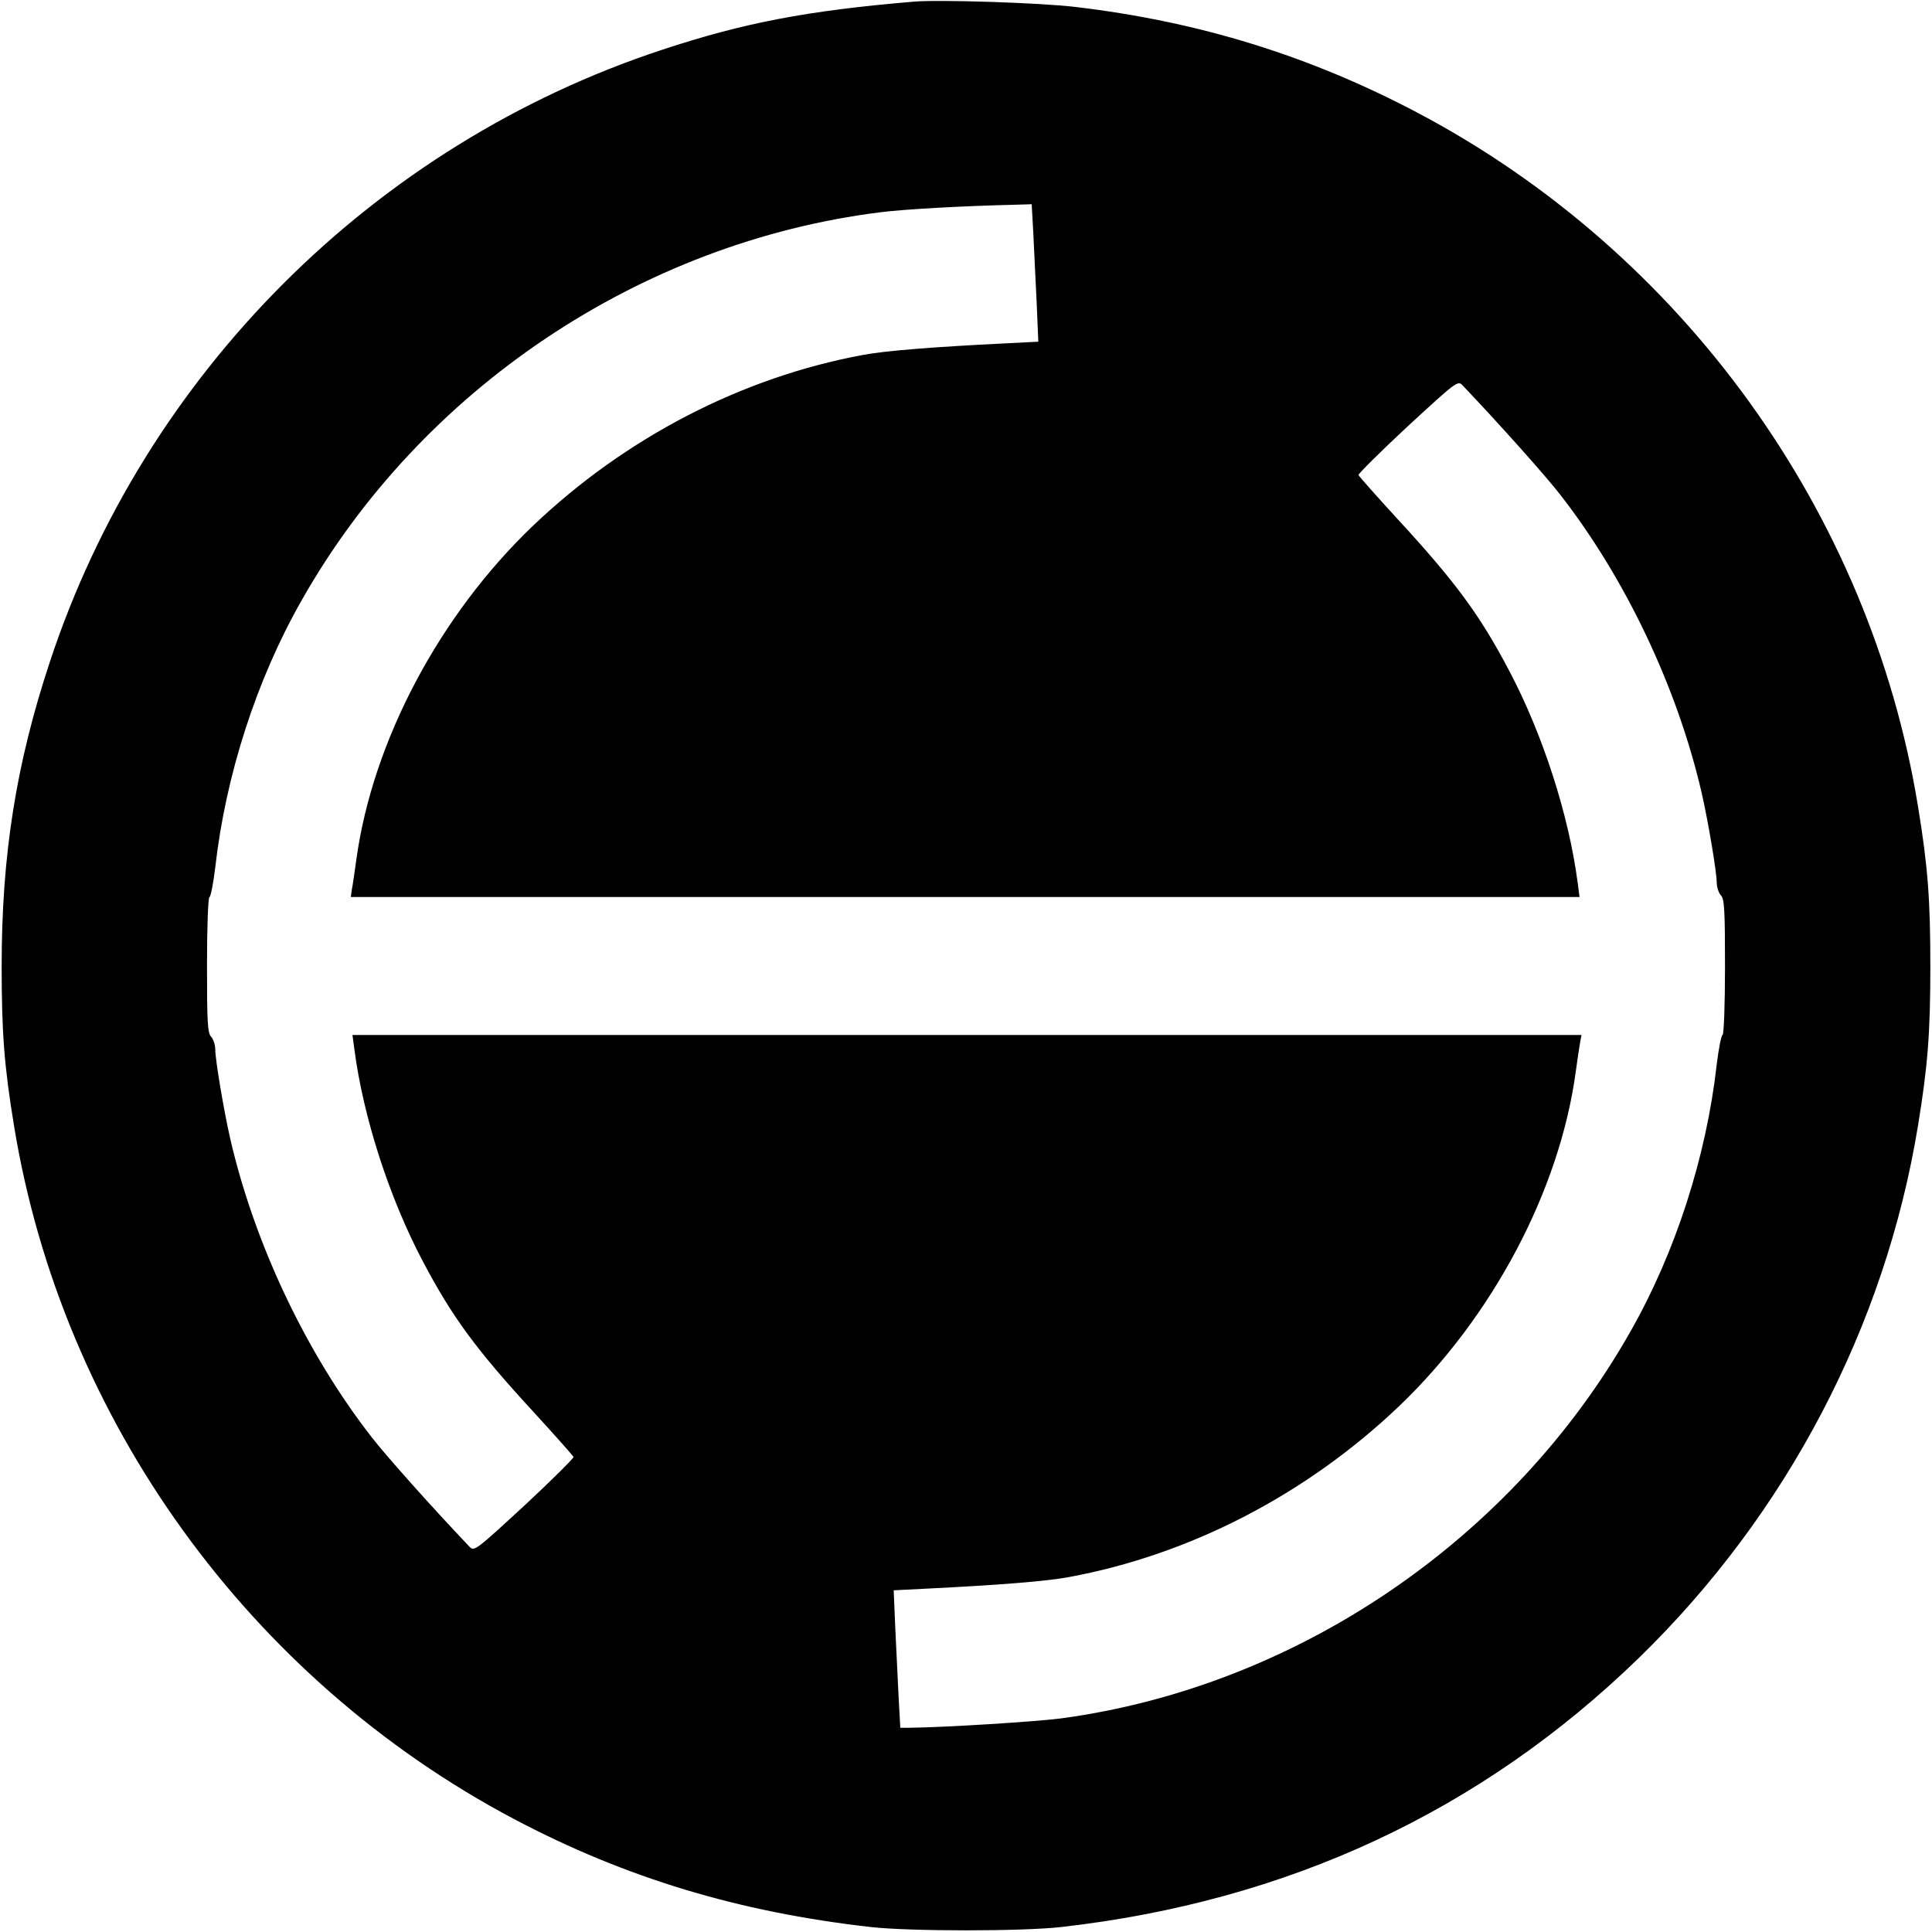
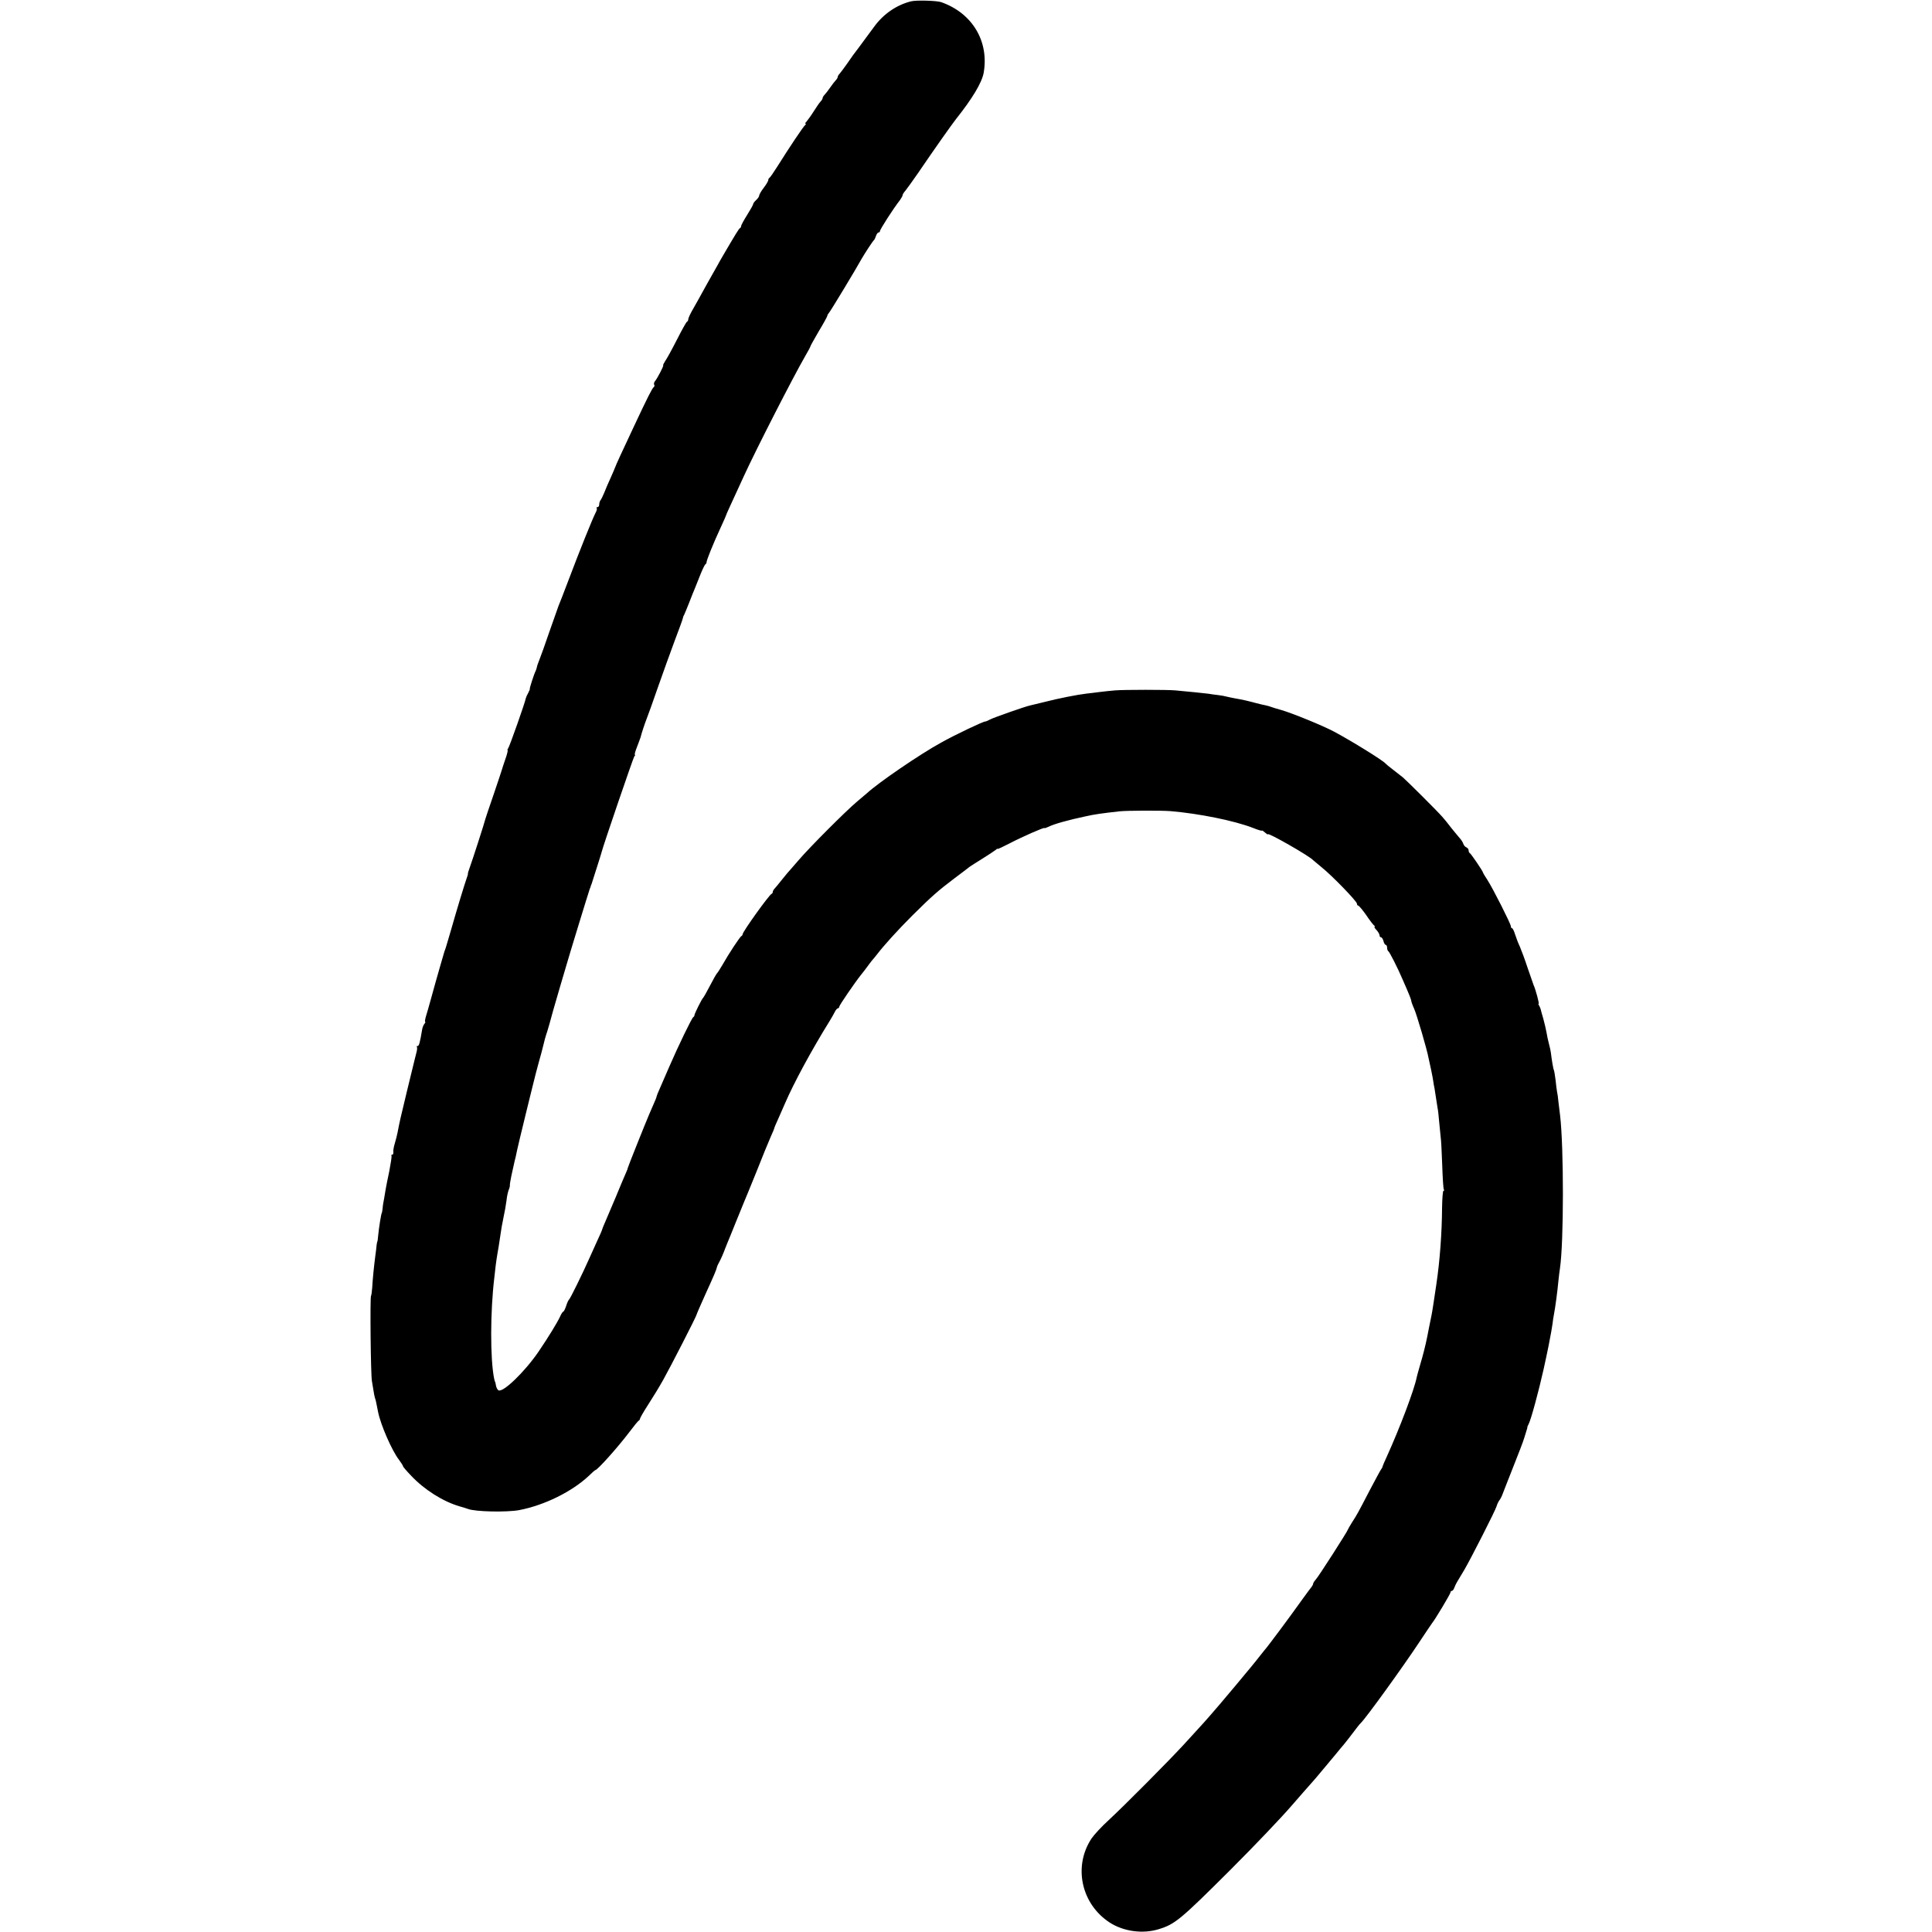
- <svg xmlns="http://www.w3.org/2000/svg" version="1.0" width="700pt" height="700pt" viewBox="0 0 700 700" preserveAspectRatio="xMidYMid meet">
-   <g transform="translate(0,700) scale(0.1,-0.1)" fill="#000000" stroke="none">
-     <path d="M3310 6994 c-389 -33 -616 -77 -910 -174 -1045 -344 -1876 -1175 -2220 -2220 -122 -369 -174 -699 -174 -1100 0 -241 9 -361 45 -580 174 -1064 853 -2004 1812 -2511 403 -213 814 -337 1292 -391 142 -16 548 -16 690 0 820 93 1521 419 2094 976 535 521 891 1200 1010 1926 36 219 45 339 45 580 0 241 -9 361 -45 580 -174 1064 -853 2004 -1812 2511 -392 207 -793 331 -1242 384 -126 15 -493 27 -585 19z m434 -841 c3 -60 8 -172 12 -249 l6 -142 -118 -6 c-264 -13 -438 -27 -517 -42 -439 -81 -860 -299 -1196 -619 -338 -323 -581 -780 -640 -1210 -6 -44 -13 -92 -16 -107 l-4 -28 2226 0 2226 0 -7 53 c-32 244 -126 536 -248 767 -107 203 -194 321 -404 549 -76 83 -140 155 -142 160 -1 4 79 84 178 176 177 163 182 167 199 149 137 -144 300 -327 353 -395 238 -305 426 -702 514 -1084 23 -101 54 -285 54 -322 0 -17 7 -38 15 -47 13 -12 15 -55 15 -260 0 -135 -4 -246 -9 -246 -4 0 -14 -48 -21 -107 -38 -336 -150 -682 -313 -968 -427 -754 -1210 -1286 -2062 -1401 -91 -12 -427 -33 -551 -34 l-32 0 -6 108 c-3 59 -8 171 -12 248 l-6 142 118 6 c264 13 438 27 517 42 439 81 860 299 1196 619 338 323 581 780 640 1210 6 44 13 92 16 108 l5 27 -2227 0 -2226 0 7 -52 c32 -245 126 -537 248 -768 107 -203 194 -321 404 -549 76 -83 140 -155 142 -160 1 -4 -79 -84 -178 -176 -177 -163 -182 -167 -199 -149 -137 144 -300 327 -353 395 -238 305 -426 702 -514 1084 -23 101 -54 285 -54 322 0 17 -7 38 -15 47 -13 12 -15 55 -15 260 0 135 4 246 9 246 4 0 14 48 21 108 38 335 150 681 313 967 433 765 1227 1297 2097 1406 86 11 304 23 481 27 l67 2 6 -107z" />
-   </g>
+ <svg xmlns="http://www.w3.org/2000/svg" version="1" width="1706.667" height="1706.667" viewBox="0 0 1280 1280">
+   <path d="M603.5.9c-9.5 2.4-18.1 8.3-24.2 16.6-9.6 13.1-13.4 18.1-14.1 19-.4.5-2.3 3.2-4.2 6-1.9 2.7-4.1 5.6-4.7 6.3-.7.7-1.3 1.7-1.3 2.2 0 .5-.6 1.5-1.3 2.2-.7.7-2.4 2.9-3.7 4.8-1.3 1.9-3 4.1-3.7 4.8-.7.7-1.3 1.7-1.3 2.2 0 .5-.6 1.5-1.3 2.2-.7.7-2.8 3.7-4.6 6.6-1.9 3-4.1 6-4.8 6.8-.8.8-1.1 1.4-.6 1.4.4 0 .3.4-.2.8-1.1.7-10.7 15.1-18.6 27.7-2.4 3.8-4.7 7.1-5.1 7.3-.4.2-.8.9-.8 1.5 0 .7-1.4 3-3 5.1-1.7 2.2-3 4.5-3 5.1 0 .7-.9 2-2 3s-2 2.2-2 2.7-1.8 3.7-4 7.2-4 6.8-4 7.4c0 .6-.4 1.2-.8 1.4-.6.2-3 4.1-11.7 19-.5.9-2 3.4-3.1 5.5-1.2 2.1-3.2 5.6-4.4 7.8-1.3 2.2-3.6 6.5-5.3 9.5-1.6 3-4.5 8.1-6.3 11.3-1.9 3.2-3.4 6.4-3.4 7.2 0 .7-.4 1.5-.9 1.7-.4.1-3.4 5.5-6.6 11.8-3.2 6.3-6.7 12.7-7.8 14.2-1 1.6-1.6 2.8-1.3 2.8.6 0-3.8 8.6-5.5 10.6-.6.7-.8 1.8-.5 2.3.4.5.2 1.2-.3 1.6-.9.5-4.2 7-13.1 26-7.5 15.9-12.2 26.1-12.4 27-.2.5-1.5 3.7-3 7s-3.5 7.8-4.3 10c-.9 2.2-2 4.4-2.5 5-.4.5-.8 1.7-.8 2.7 0 1-.5 1.8-1.2 1.8-.6 0-.8.3-.5.6.4.4 0 1.9-.8 3.3-1.8 3.4-10.8 25.7-17.9 44.6-3.1 8.2-6.1 15.9-6.6 17-.4 1.1-3.1 8.7-6 17-2.8 8.2-5.8 16.6-6.6 18.5-.8 2-1.6 4.2-1.7 5-.2.8-.5 1.9-.8 2.5-.9 1.5-4.3 12-3.9 12 .2 0-.3 1.1-1 2.5-.8 1.4-1.5 3-1.6 3.5-.4 2.6-10.8 32.1-11.7 33.2-.5.7-.7 1.3-.4 1.3.3 0-.3 2.6-1.4 5.7-1.1 3.2-2.2 6.5-2.4 7.3-.2.8-2.7 8.2-5.5 16.5-2.8 8.2-5.3 15.4-5.4 16-.5 2.3-8.9 28.3-10.3 32-.8 2.2-1.4 4.1-1.3 4.3.1.2-.2 1.5-.8 3-1.4 3.9-6.6 21-10.2 33.7-1.8 6-3.4 11.7-3.7 12.5-.3.8-.7 1.9-.9 2.5-.1.5-1.4 5-2.9 10-3.2 11.1-2.9 10.2-5.9 21-1.4 4.9-2.9 10.5-3.5 12.2-.5 1.8-.7 3.3-.4 3.3.3 0 .1.6-.5 1.3-.6.7-1.3 2.4-1.5 3.7-1.5 9-2.1 11-3 11-.6 0-.8.3-.5.6.3.3.2 2.1-.4 4.1-.5 1.9-1.1 4.3-1.3 5.2-.2.9-2.4 9.9-4.9 20.1-4.3 17.7-5 20.9-6.2 27.3-.3 1.6-1.1 4.8-1.8 7.1s-1.2 5-1 5.9c.1.9-.2 1.7-.7 1.7-.6 0-.8.3-.5.8.2.4-.5 5-1.5 10.2-1.1 5.2-2.2 10.6-2.4 12-.2 1.4-.7 4.1-1 6-.4 1.9-.9 4.8-1 6.5-.2 1.6-.4 3-.5 3-.4 0-2 10.1-2.5 15.5-.1 1.9-.4 3.5-.5 3.5-.1 0-.3 1.1-.5 2.5-.1 1.4-.5 4.7-.9 7.5-.9 6.9-1.7 15.1-2 20.6-.2 2.5-.5 5-.8 5.5-.7 1.2-.2 51.9.6 56.4.3 1.9.8 4.9 1.1 6.6.2 1.7.7 3.7.9 4.5.3.8.8 2.5 1 3.9.3 1.4.8 3.8 1.1 5.5 1.7 8.5 9.1 25.5 13.8 31.6 1.5 2 2.7 3.9 2.7 4.3 0 .4 2.4 3.2 5.3 6.2 8.7 9.3 21.2 17.2 32.2 20.4 2.2.6 4.7 1.4 5.5 1.7 4.8 1.9 25.7 2.3 33.9.8 16.8-3.2 35.2-12.3 46.4-22.9 2-2 3.9-3.6 4.1-3.6 1.4 0 14.9-15.1 22.4-25 3.1-4.1 6-7.7 6.4-7.8.4-.2.8-.8.8-1.2 0-.5 2.4-4.7 5.3-9.2 3-4.6 7.6-12.1 10.2-16.8 4.5-8 21.9-41.9 22-43 0-.3 2.6-6.3 5.8-13.4 5.9-12.9 7.3-16.3 7.7-18.1.1-.6.8-2.1 1.6-3.5 1.1-2 3-6.4 3.9-9 .1-.3.7-1.6 1.2-3 .6-1.4 3.2-7.7 5.7-14 2.6-6.3 5-12.4 5.5-13.5.5-1.1 4.2-10.1 8.2-20 3.9-9.9 8.2-20.4 9.5-23.3 1.3-2.9 2.4-5.5 2.4-5.8 0-.3 1.1-2.9 2.4-5.7 1.3-2.9 3.4-7.7 4.7-10.7 5.8-13.5 17.6-35.3 29.7-54.8 1.2-2 2.8-4.7 3.4-6 .6-1.2 1.5-2.2 2-2.2.4 0 .8-.4.8-1 0-.9 10.2-15.8 14.4-21.1 1.2-1.4 3-3.8 4.1-5.3 1.1-1.6 2.5-3.3 3-4 .6-.6 2.1-2.5 3.4-4.1 4.8-6.3 14-16.4 23.6-26 12.8-12.7 17-16.4 28-24.7 5-3.8 9.5-7.1 10-7.6.6-.4 4.4-2.9 8.5-5.4 4.1-2.6 8.1-5.2 8.8-5.8.6-.6 1.2-.9 1.2-.6 0 .3 3.5-1.4 7.8-3.6 8.2-4.3 23.2-10.9 23.2-10.2 0 .3 1.2-.2 2.8-.9 3.3-1.7 12.8-4.4 24.2-6.8 6.1-1.4 11.2-2.1 23-3.4 4.8-.5 27.4-.6 33.5-.1 19.1 1.6 42.5 6.4 54.6 11.1 3.2 1.3 5.9 2.1 5.9 1.8 0-.3.9.2 2 1.2s2 1.6 2 1.2c0-1.3 27.7 14.5 30 17.2.3.3 2.8 2.4 5.5 4.6 6.8 5.4 23.5 22.6 23.5 24.2 0 .7.4 1.3.9 1.3.4 0 2.8 2.8 5.2 6.2 2.3 3.5 4.8 6.6 5.3 7 .6.4.7.8.3.8-.4 0 .1 1 1.3 2.2 1.1 1.2 2 2.8 2 3.5 0 .7.4 1.3 1 1.3.5 0 1.2 1.1 1.6 2.5.3 1.4 1 2.5 1.5 2.5s.9.9.9 1.9c0 1.1.4 2.1.8 2.3.7.3 6.1 10.8 9.5 18.8 4.4 10 5.7 13.3 5.7 14.1 0 .5.8 2.8 1.9 5.2 1.7 3.8 8.6 27.2 9.6 32.9.3 1.3 1 4.8 1.7 7.8.6 3 1.3 6.4 1.4 7.5.1 1.1.5 3.1.8 4.5.2 1.4.7 4.3 1 6.5.3 2.2.8 5.1 1 6.4.3 1.3.8 5.6 1.1 9.5.4 3.9.8 8.4 1 10.1.3 1.6.7 9.9 1 18.3.3 8.5.7 15.8 1.1 16.3.3.5.2.9-.3.9-.4 0-.8 5.1-.9 11.3-.1 16.2-1.4 34.7-3.8 50.7-1.3 8.9-2.8 18.8-3.2 20.5-1 4.9-2.5 12.2-2.8 14-1.1 5.6-2.9 12.7-4.8 19-1.1 3.8-2.1 7.4-2.2 8-1.6 8.2-11.1 33.3-19.7 52.3-1.6 3.4-2.9 6.5-3 7 0 .4-.4 1.1-.9 1.7-.4.5-3.8 6.8-7.6 14-8.2 15.8-8.3 15.9-11.7 21.2-1.5 2.4-2.7 4.5-2.7 4.7 0 .8-19.4 31.1-21.2 33-1 1.1-1.8 2.4-1.8 2.8 0 .5-.5 1.4-1 2.1-.6.7-3.2 4.2-5.8 7.8-8.1 11.4-23.7 32.4-25.7 34.5-.5.6-2.1 2.6-3.5 4.4-2.8 3.8-27.6 33.4-33 39.4-1.9 2.2-4.6 5.2-6 6.7-1.4 1.5-6.1 6.7-10.5 11.5-10 10.9-39.3 40.4-50.1 50.4-4.5 4.1-9.5 9.5-11.2 12-12.3 18.5-6.9 43.5 12.1 55.8 9.2 5.9 22 7.6 32.5 4.3 10.7-3.3 14.3-6.3 47.2-39.1 17-17 34.1-35 41-43 3-3.5 12.3-14.1 13.5-15.4 1.1-1.1 10.2-12.1 15.9-18.9 1.7-2.1 3.9-4.8 5-6 1-1.2 3.7-4.7 6-7.7 2.2-3 4.6-6 5.2-6.5 3.3-3.1 28-37.3 38.7-53.5 4.2-6.3 8-12 8.4-12.5 2.1-2.5 12.3-19.6 12.3-20.5 0-.6.4-1 .9-1s1.1-.8 1.5-1.8c.3-.9 1.3-3.1 2.3-4.7 1-1.7 3-5.1 4.6-7.7 4.2-7.2 20.4-39 21.2-41.8.4-1.4 1.2-3.1 1.8-3.9.6-.7 1.7-2.7 2.3-4.5.6-1.7 3.9-9.9 7.1-18.1 3.3-8.3 6.6-16.8 7.2-19 .7-2.2 1.5-4.7 1.7-5.5.3-.8.4-1.5.3-1.5-.1 0 .3-.9.9-2.1 1.5-2.8 6.6-21.6 9.8-35.9 1.7-7.9 2-9 3.4-16 1.6-8.4 2.1-10.9 2.6-14.5.2-1.9.6-4.6.9-6 .9-4.6 2.4-15.8 3-22.5.3-2.8.7-6.4 1-8.1 2.6-17.3 2.6-80.2.1-101.4-.3-2.5-.8-6.5-1.1-9-.2-2.5-.6-5.4-.9-6.6-.2-1.1-.7-4.7-1-7.9-.4-3.2-.9-6.1-1.1-6.5-.4-.6-1.4-6.5-2-11.5-.1-1.1-.7-3.8-1.3-6-.6-2.2-1.3-5.6-1.6-7.5-.3-1.9-1.3-6-2.1-9-.9-3-1.7-6-1.8-6.5-.2-.6-.6-1.6-1-2.3-.5-.6-.6-1.2-.3-1.2.5 0-1.9-9.2-3.4-12.5-.4-1.1-2.2-6.3-4-11.5-1.7-5.2-4-11.4-5-13.7-1.1-2.3-2.5-6-3.2-8.2-.7-2.3-1.6-4.1-2-4.1-.5 0-.8-.6-.8-1.3 0-1.5-11.8-24.9-15.6-30.8-1.6-2.4-2.9-4.6-2.9-4.9-.1-.9-8-12.5-8.7-12.8-.5-.2-.8-1-.8-1.8s-.7-1.7-1.5-2c-.8-.3-1.7-1.4-2-2.3-.3-1-1.3-2.6-2.3-3.7-.9-1-3.5-4.2-5.7-6.9-2.1-2.8-4.8-6.1-6-7.4-2.8-3.3-23.8-24.2-26.1-26.1-1.1-.8-3.9-3.1-6.4-5-2.5-1.9-4.7-3.7-5-4.1-1.7-2.1-22.6-15-34-21.1-7.7-4.1-27.6-12.2-35.1-14.4-3-.8-6.1-1.8-6.9-2.1-.8-.3-2.4-.8-3.5-1-1.1-.2-3.8-.8-6-1.4-5.2-1.4-8.9-2.3-14.7-3.3-1.3-.2-3.4-.7-4.8-1-1.4-.4-4.1-.9-6-1.1-1.9-.2-4.8-.6-6.5-.9-2.8-.4-12.4-1.3-21.8-2.2-5.5-.5-33.9-.5-39.9 0-2.6.2-7.3.7-10.5 1.1-3.2.4-6.9.9-8.3 1-6.1.7-18.8 3.2-28.5 5.7-4.4 1.1-8.7 2.1-9.5 2.3-3.1.7-23.4 7.8-25.9 9.1-1.4.8-2.9 1.4-3.3 1.4-1.5 0-19.8 8.7-29.3 14-14.2 7.8-41.5 26.5-49.1 33.5-.6.5-3.5 3-6.5 5.5-7.5 6.3-31.2 30-38.9 39-3.6 4.1-6.9 8-7.5 8.6-.5.6-2.3 2.8-4 4.9-1.6 2.1-3.6 4.4-4.2 5.1-.7.7-1.3 1.7-1.3 2.2 0 .6-.3 1.2-.8 1.4-1.7.7-19.2 25.1-19.2 26.8 0 .4-.4 1-.8 1.2-.9.3-8.3 11.5-12.7 19.3-1.6 2.7-3.2 5.2-3.6 5.5-.3.3-2.4 3.9-4.5 8s-4.2 7.7-4.5 8c-.9.7-5.9 10.8-5.8 11.6 0 .4-.3 1-.8 1.3-1.1.8-9.7 18.6-15.8 32.6-2.6 6-5.6 12.9-6.6 15.2-1.1 2.4-1.9 4.5-1.9 4.8 0 .4-.9 2.7-2.1 5.3-1.1 2.6-2.4 5.6-2.9 6.7-2.4 5.6-14 34.6-14 35.1 0 .3-.6 2-1.4 3.7-.8 1.8-3.8 8.8-6.6 15.7-2.9 6.9-6.1 14.4-7.1 16.7-1 2.3-1.9 4.4-1.9 4.7 0 .3-1.6 4.1-3.6 8.3-1.9 4.3-4.2 9.4-5.1 11.3-4.2 9.5-12.6 26.6-13.3 27-.4.3-1.3 2.2-1.9 4.2-.7 2.1-1.6 3.8-1.9 3.8-.4 0-1.4 1.5-2.1 3.2-1.8 3.9-7.7 13.6-14.3 23.3-9.3 13.6-23.7 27.4-26.6 25.6-.6-.4-1.4-1.8-1.6-3.1-.2-1.4-.5-2.5-.6-2.5-.1 0-.3-.9-.6-2-2.7-13.2-2.6-44.7.1-67 .2-1.7.6-5.3.9-8 .4-2.8.8-6.1 1.1-7.5.5-2.7 1.1-6.3 2-12.5.6-4.2 1.1-7.3 2-11.5 1.1-5.2 1.5-7.6 2.1-11.8.2-2.4.9-5.4 1.4-6.8.6-1.3.9-2.8.8-3.2-.1-.4.4-3.2 1-6.2.7-3 1.4-6.5 1.7-7.7.3-1.3.7-3.3 1.1-4.6.3-1.2.7-3.3 1-4.7.3-1.4 2.7-11.7 5.5-23s5.2-21.3 5.5-22.3c.9-3.9 1.4-5.5 3.3-12.7 1.2-4.1 2.6-9.5 3.2-12 .6-2.5 1.3-5.2 1.6-6 .7-1.7 4-13.4 4.8-16.6.3-1.1 2.3-8.1 4.5-15.5s4.2-14.1 4.4-14.9c.9-3.4 14.4-47.5 15.3-50 .4-.8.7-1.8.8-2.3.2-.4.4-.9.5-1.2.1-.3.3-.8.4-1.3.1-.4 1.5-4.8 3.1-9.7 1.6-5 3-9.5 3.1-10 .9-3.9 20.9-62.3 21.6-63.3.6-.6.8-1.2.4-1.2-.3 0 .3-2.4 1.5-5.3 1.1-2.8 2.1-5.7 2.3-6.2.5-2.3 2.8-9.2 4.1-12.5.8-1.9 4.1-11.2 7.4-20.7 3.3-9.4 8.3-23.3 11.1-30.8 2.9-7.6 5.3-14.2 5.4-14.9.1-.6.4-1.6.8-2.1.3-.6 1.8-4.2 3.3-8 1.5-3.9 3.3-8.4 4-10 .7-1.7 2.3-5.7 3.6-9 1.3-3.3 2.8-6.3 3.2-6.6.5-.3.8-.9.8-1.3-.1-1.2 4.3-12.2 9.5-23.4 1.9-4.1 3.4-7.5 3.4-7.7 0-.4 2.6-6 11.8-26 8.4-18.3 32.6-65.6 40.8-79.8 1.9-3.2 3.4-6.1 3.4-6.4 0-.3 2.5-4.7 5.5-9.9 3.1-5.1 5.6-9.7 5.6-10.1 0-.5.6-1.5 1.3-2.3 1.1-1.3 17.6-28.5 21.6-35.8 2.1-3.6 7.3-11.6 8.1-12.2.3-.3.9-1.5 1.3-2.8.4-1.2 1.2-2.2 1.7-2.2s.9-.4.9-.9c0-1.1 8.9-15 13.3-20.6.9-1.3 1.7-2.7 1.7-3.2s.8-1.8 1.8-2.9c.9-1.1 4.6-6.2 8.2-11.4 11.7-17.2 22.7-32.7 25.3-36 10.9-13.7 17.2-24.2 18.4-30.7 3.7-21-7.6-39.7-28.2-46.9-3-1-16.6-1.4-20-.5z" />
</svg>
